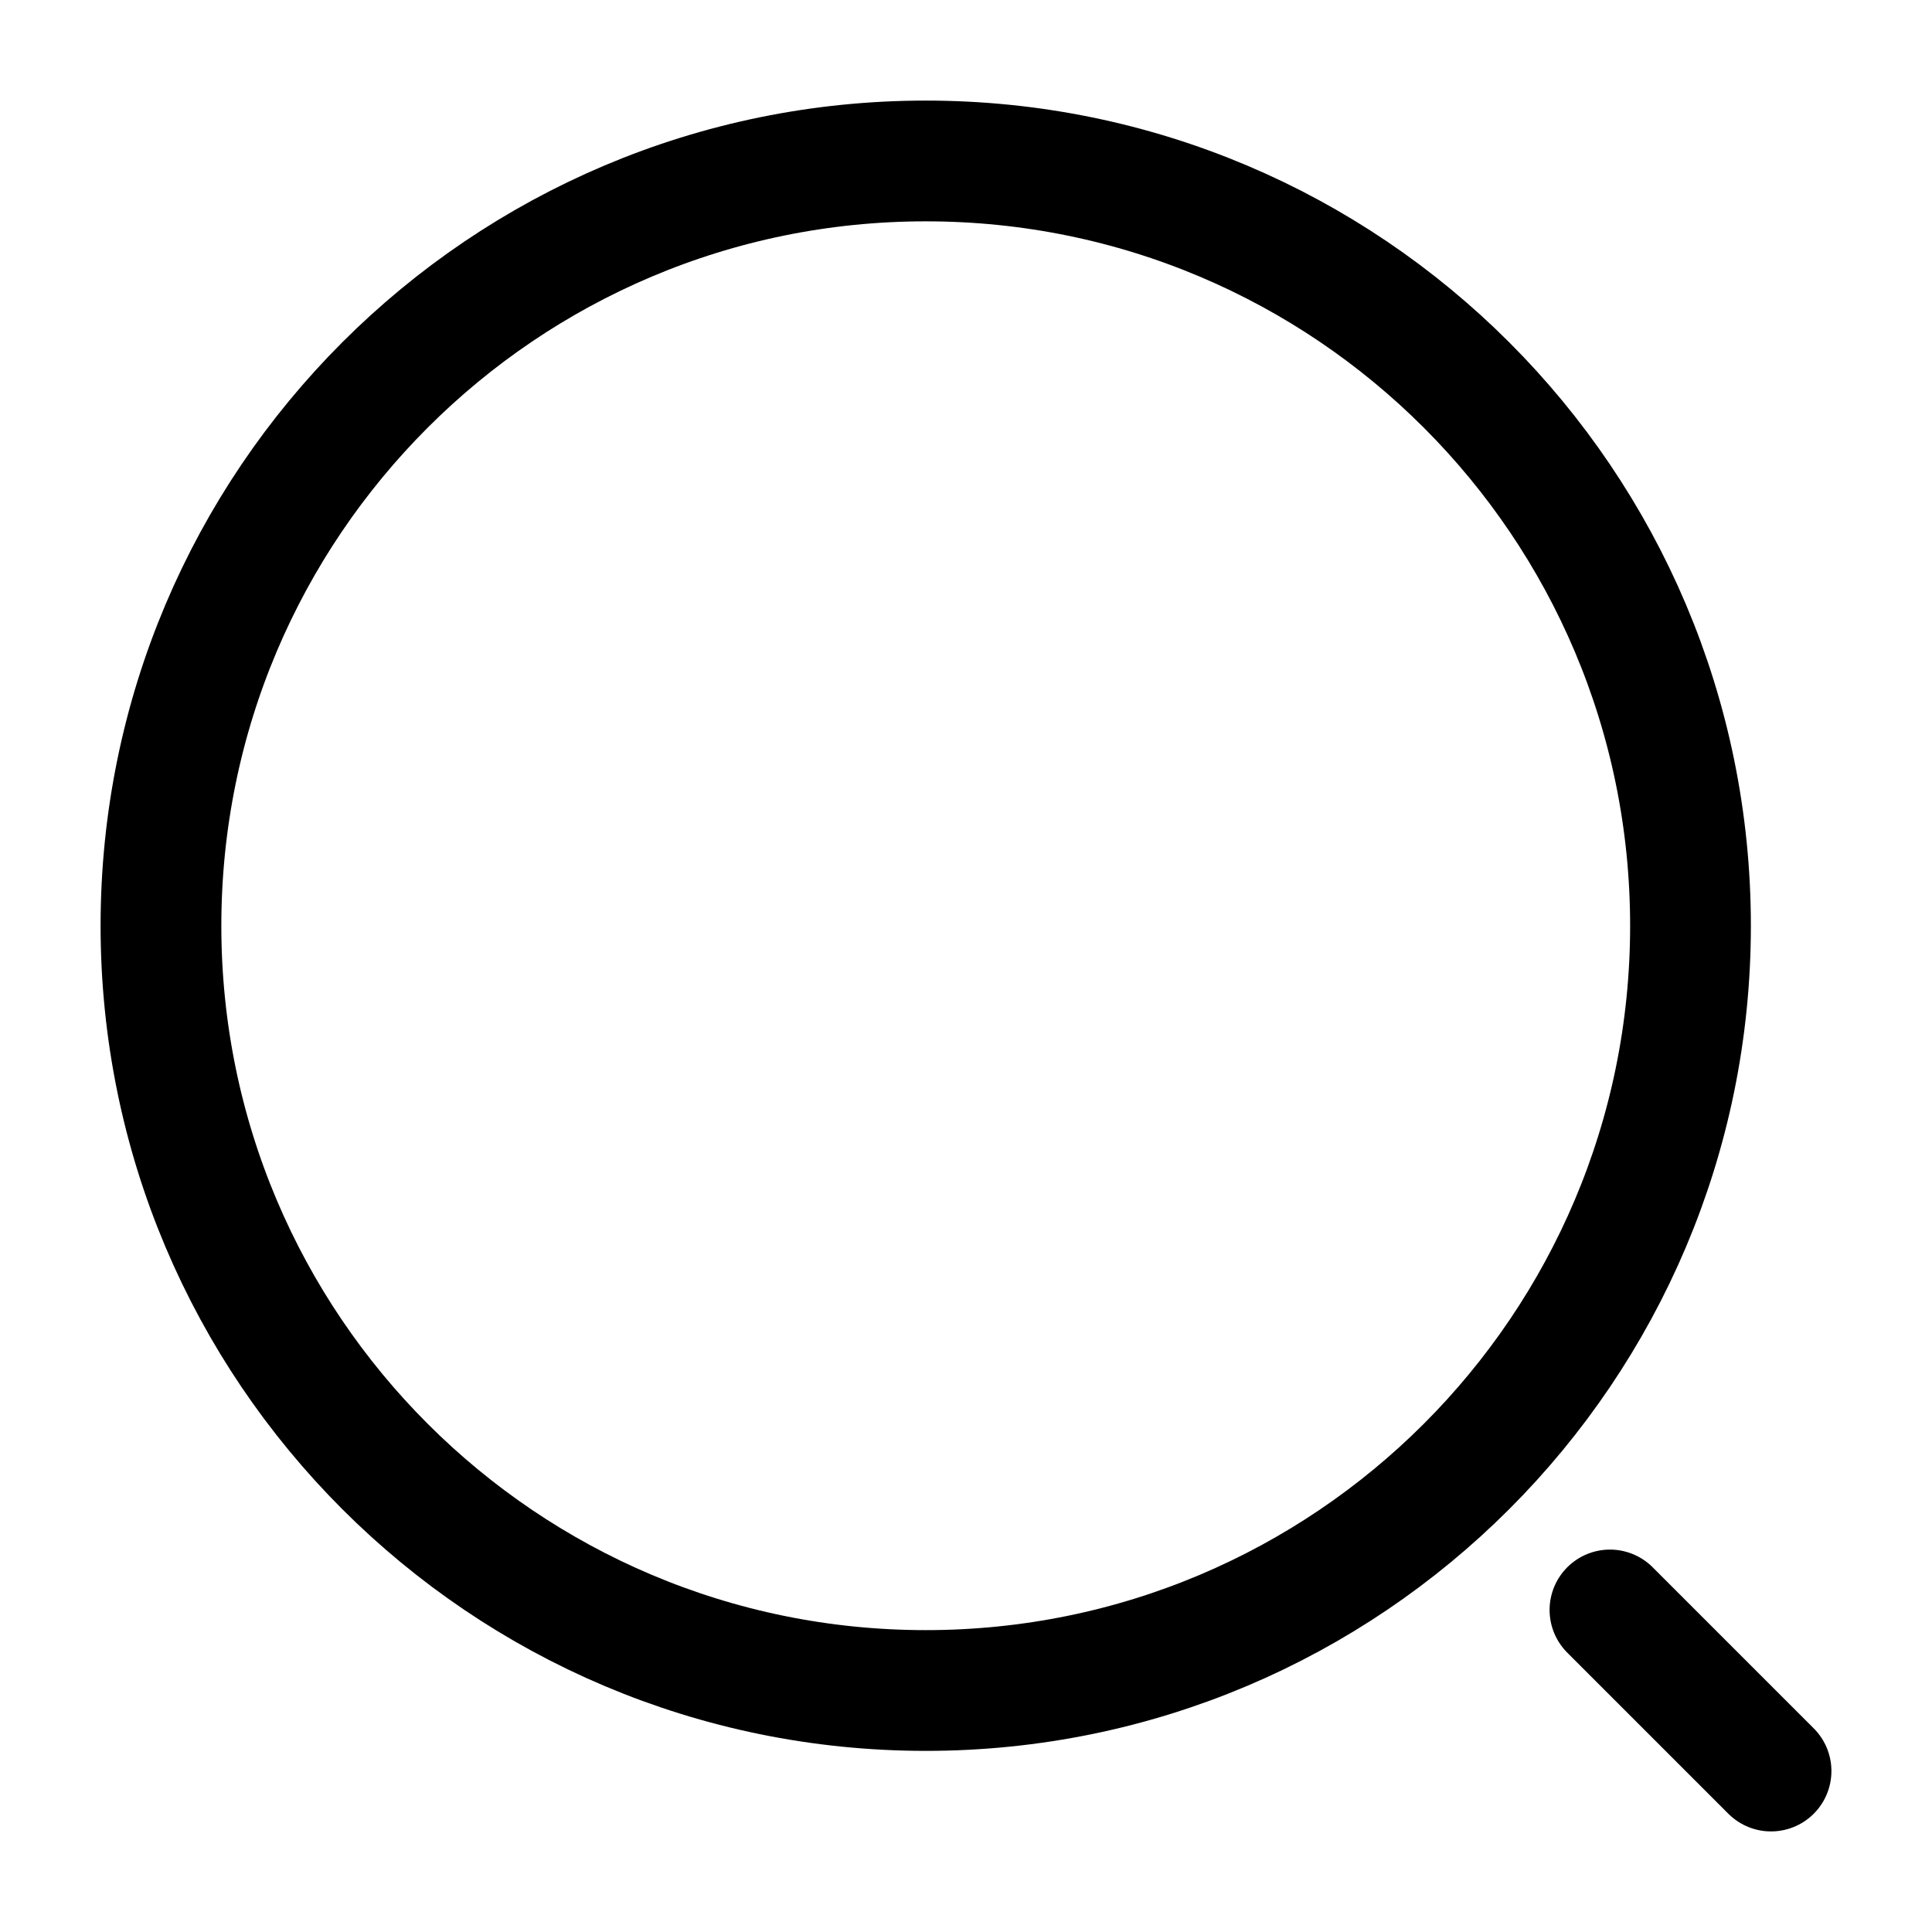
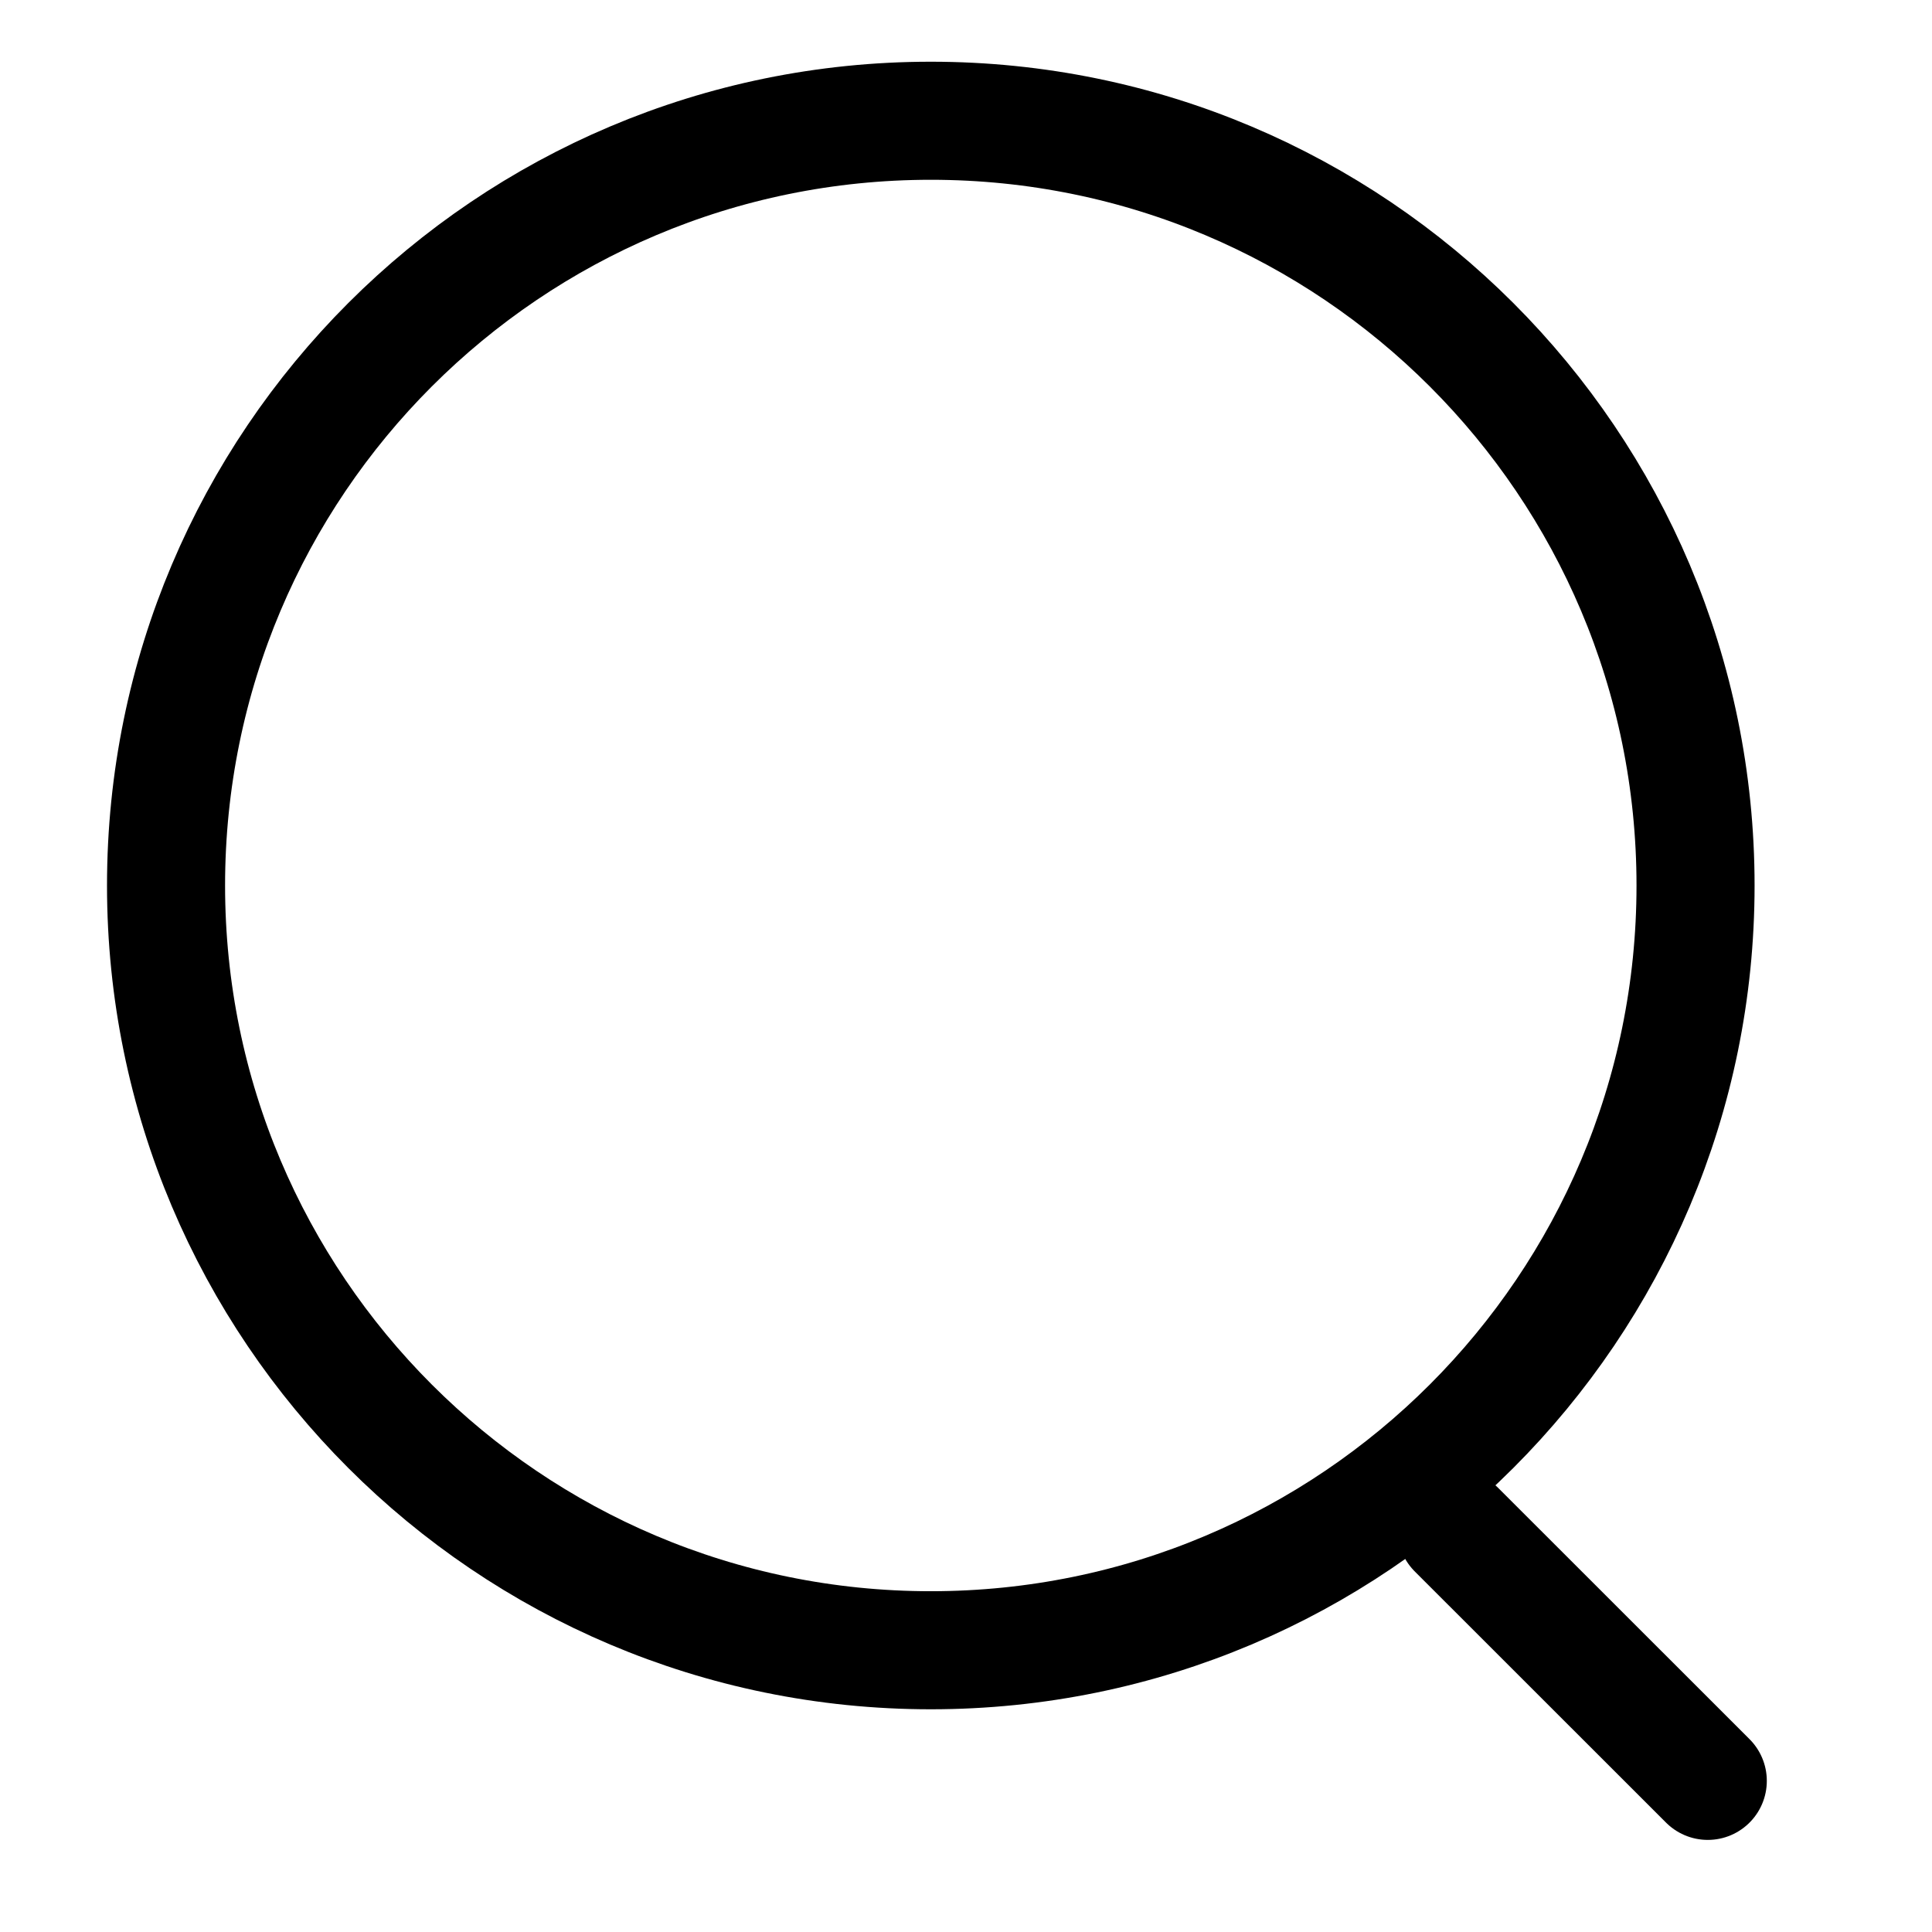
- <svg xmlns="http://www.w3.org/2000/svg" width="16" height="16" viewBox="0 0 16 16" fill="none">
-   <g id="vuesax/linear/search-normal">
-     <g id="search-normal">
-       <path id="Vector" d="M7.667 14C11.164 14 14 11.164 14 7.667C14 4.169 11.164 1.333 7.667 1.333C4.169 1.333 1.333 4.169 1.333 7.667C1.333 11.164 4.169 14 7.667 14Z" stroke="currentColor" stroke-linecap="round" stroke-linejoin="round" />
-       <path id="Vector_2" d="M14.667 14.667L13.333 13.333" stroke="currentColor" stroke-linecap="round" stroke-linejoin="round" />
-     </g>
-   </g>
+ <svg xmlns="http://www.w3.org/2000/svg" width="18" height="18" viewBox="0 0 18 18" fill="none">
+   <path d="M8.672 15.375C12.607 15.375 15.797 12.185 15.797 8.25C15.797 4.315 12.607 1.125 8.672 1.125C4.737 1.125 1.547 4.315 1.547 8.25C1.547 12.185 4.737 15.375 8.672 15.375Z" stroke="currentColor" stroke-width="1.1" stroke-linecap="round" stroke-linejoin="round" />
+   <path d="M15.911 16.592L13.57 14.252" stroke="currentColor" stroke-width="1.1" stroke-linecap="round" stroke-linejoin="round" />
</svg>
